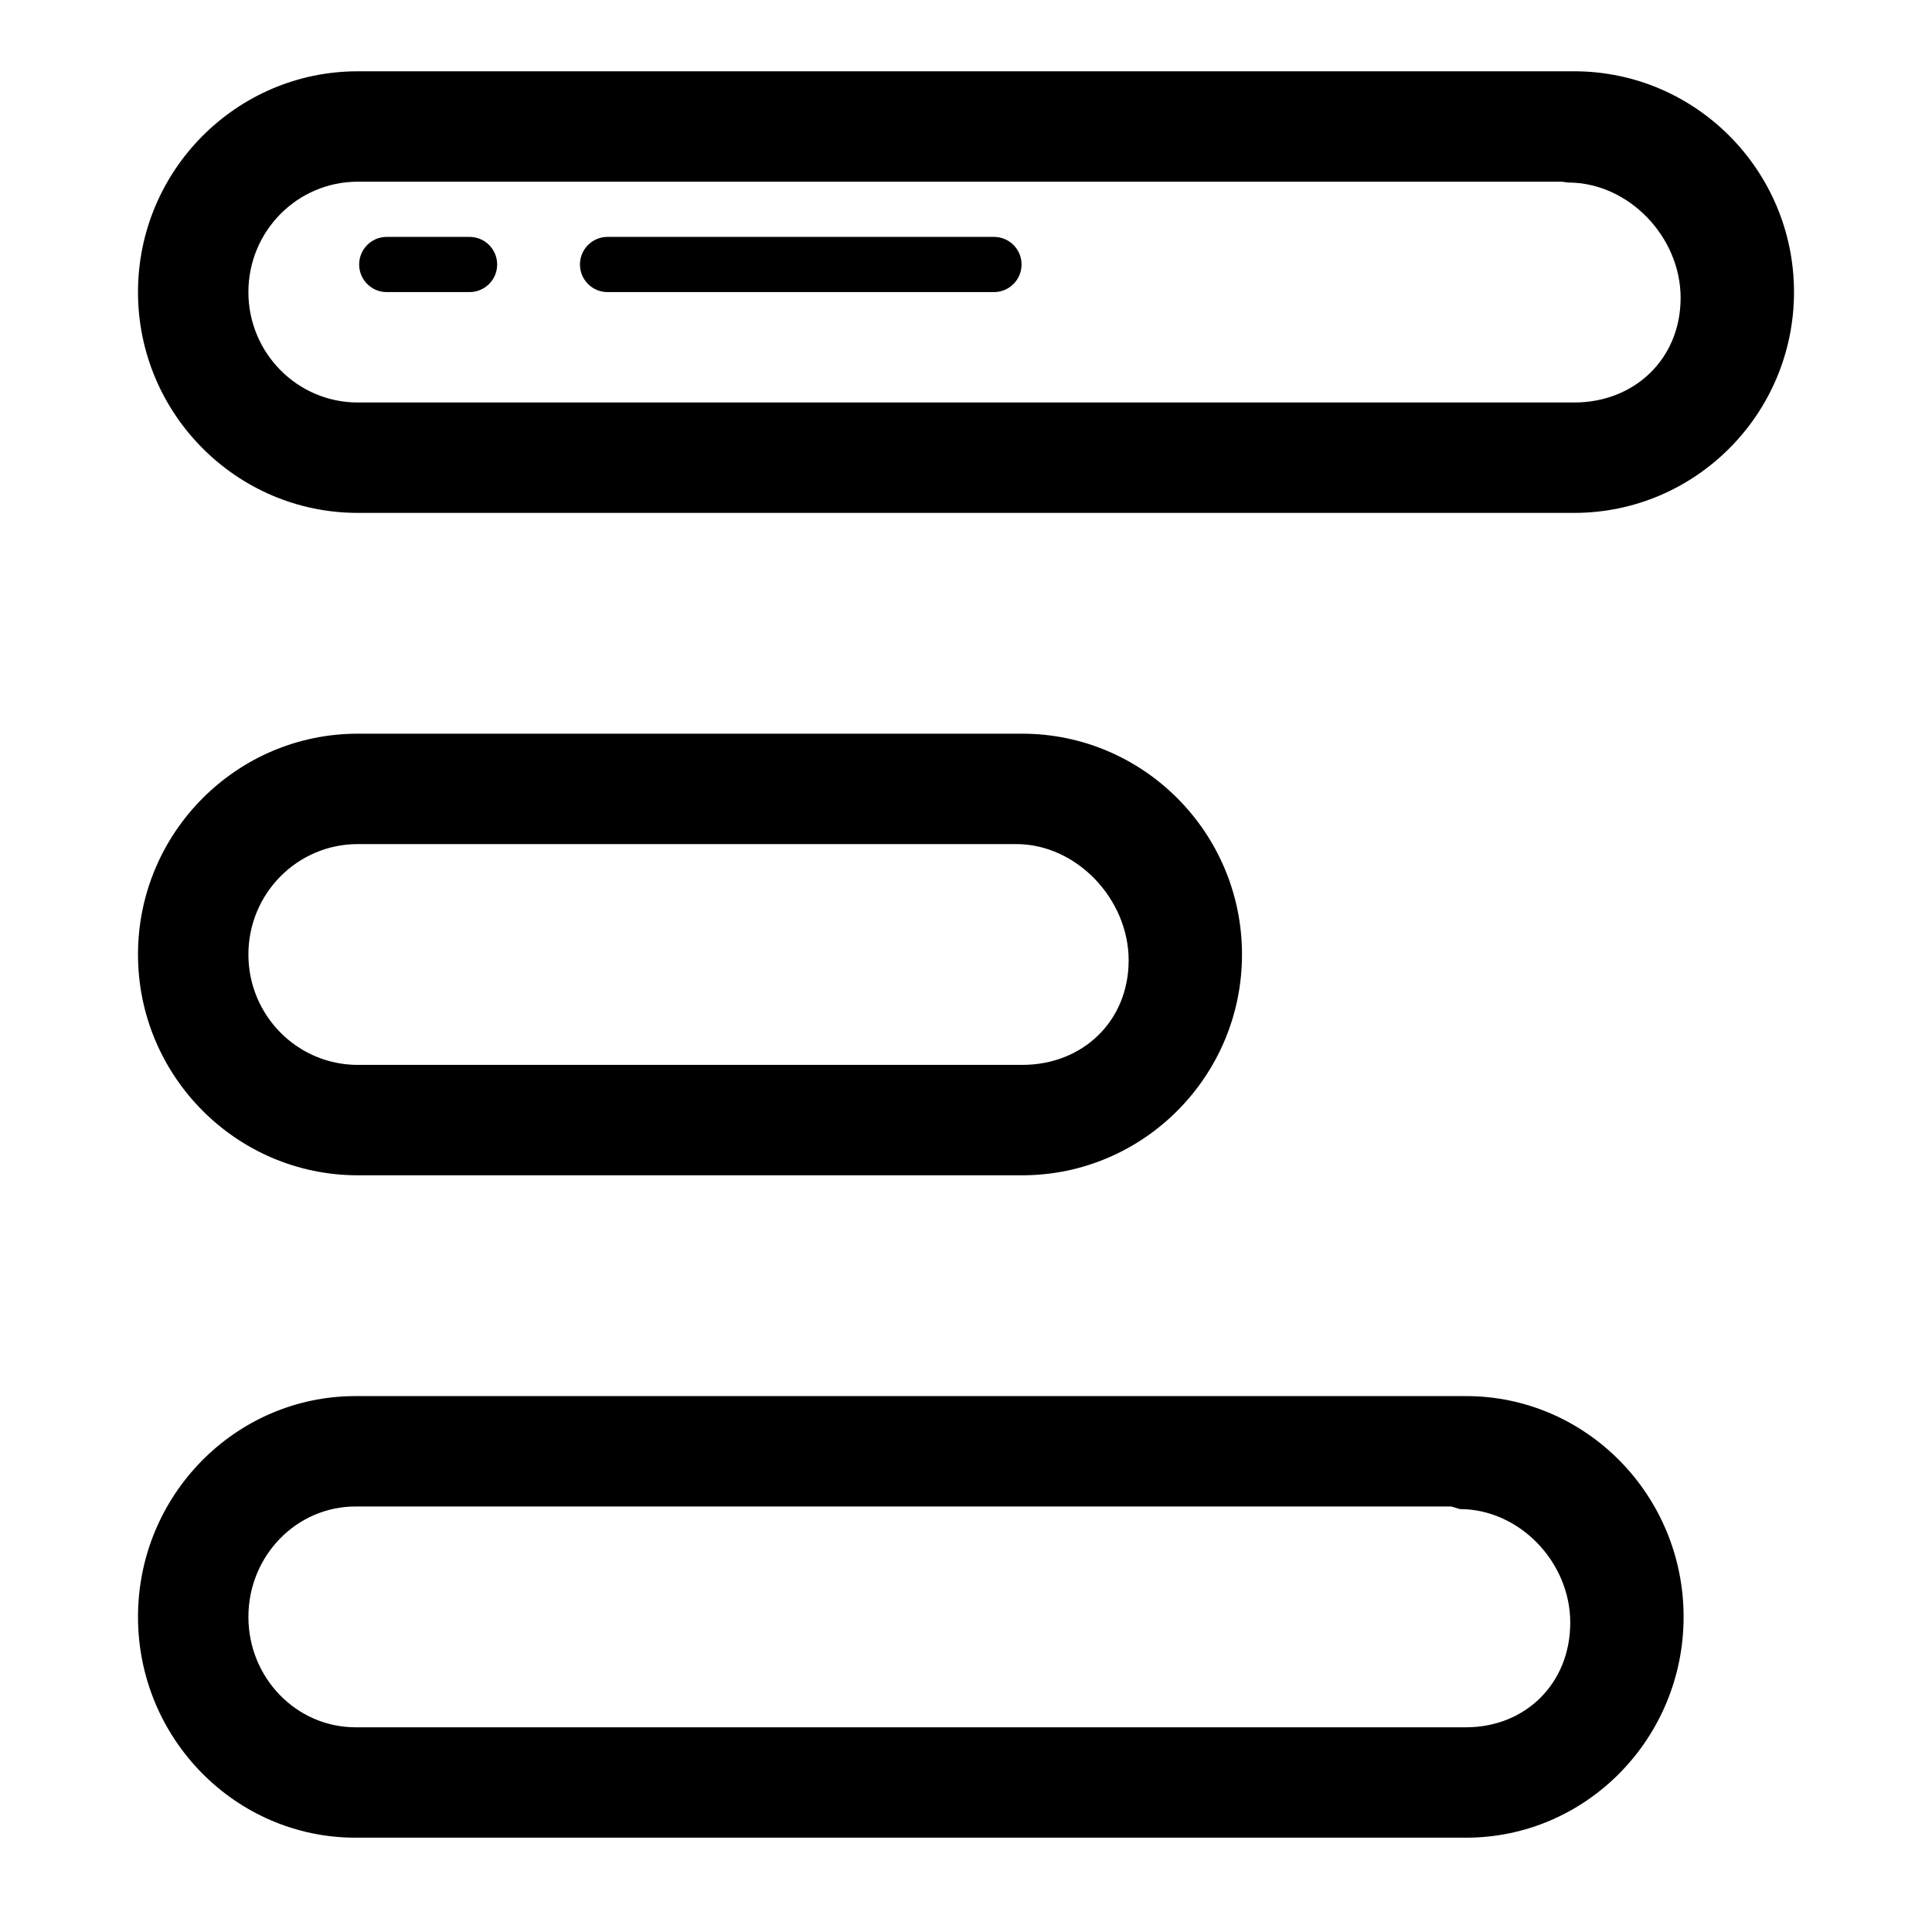
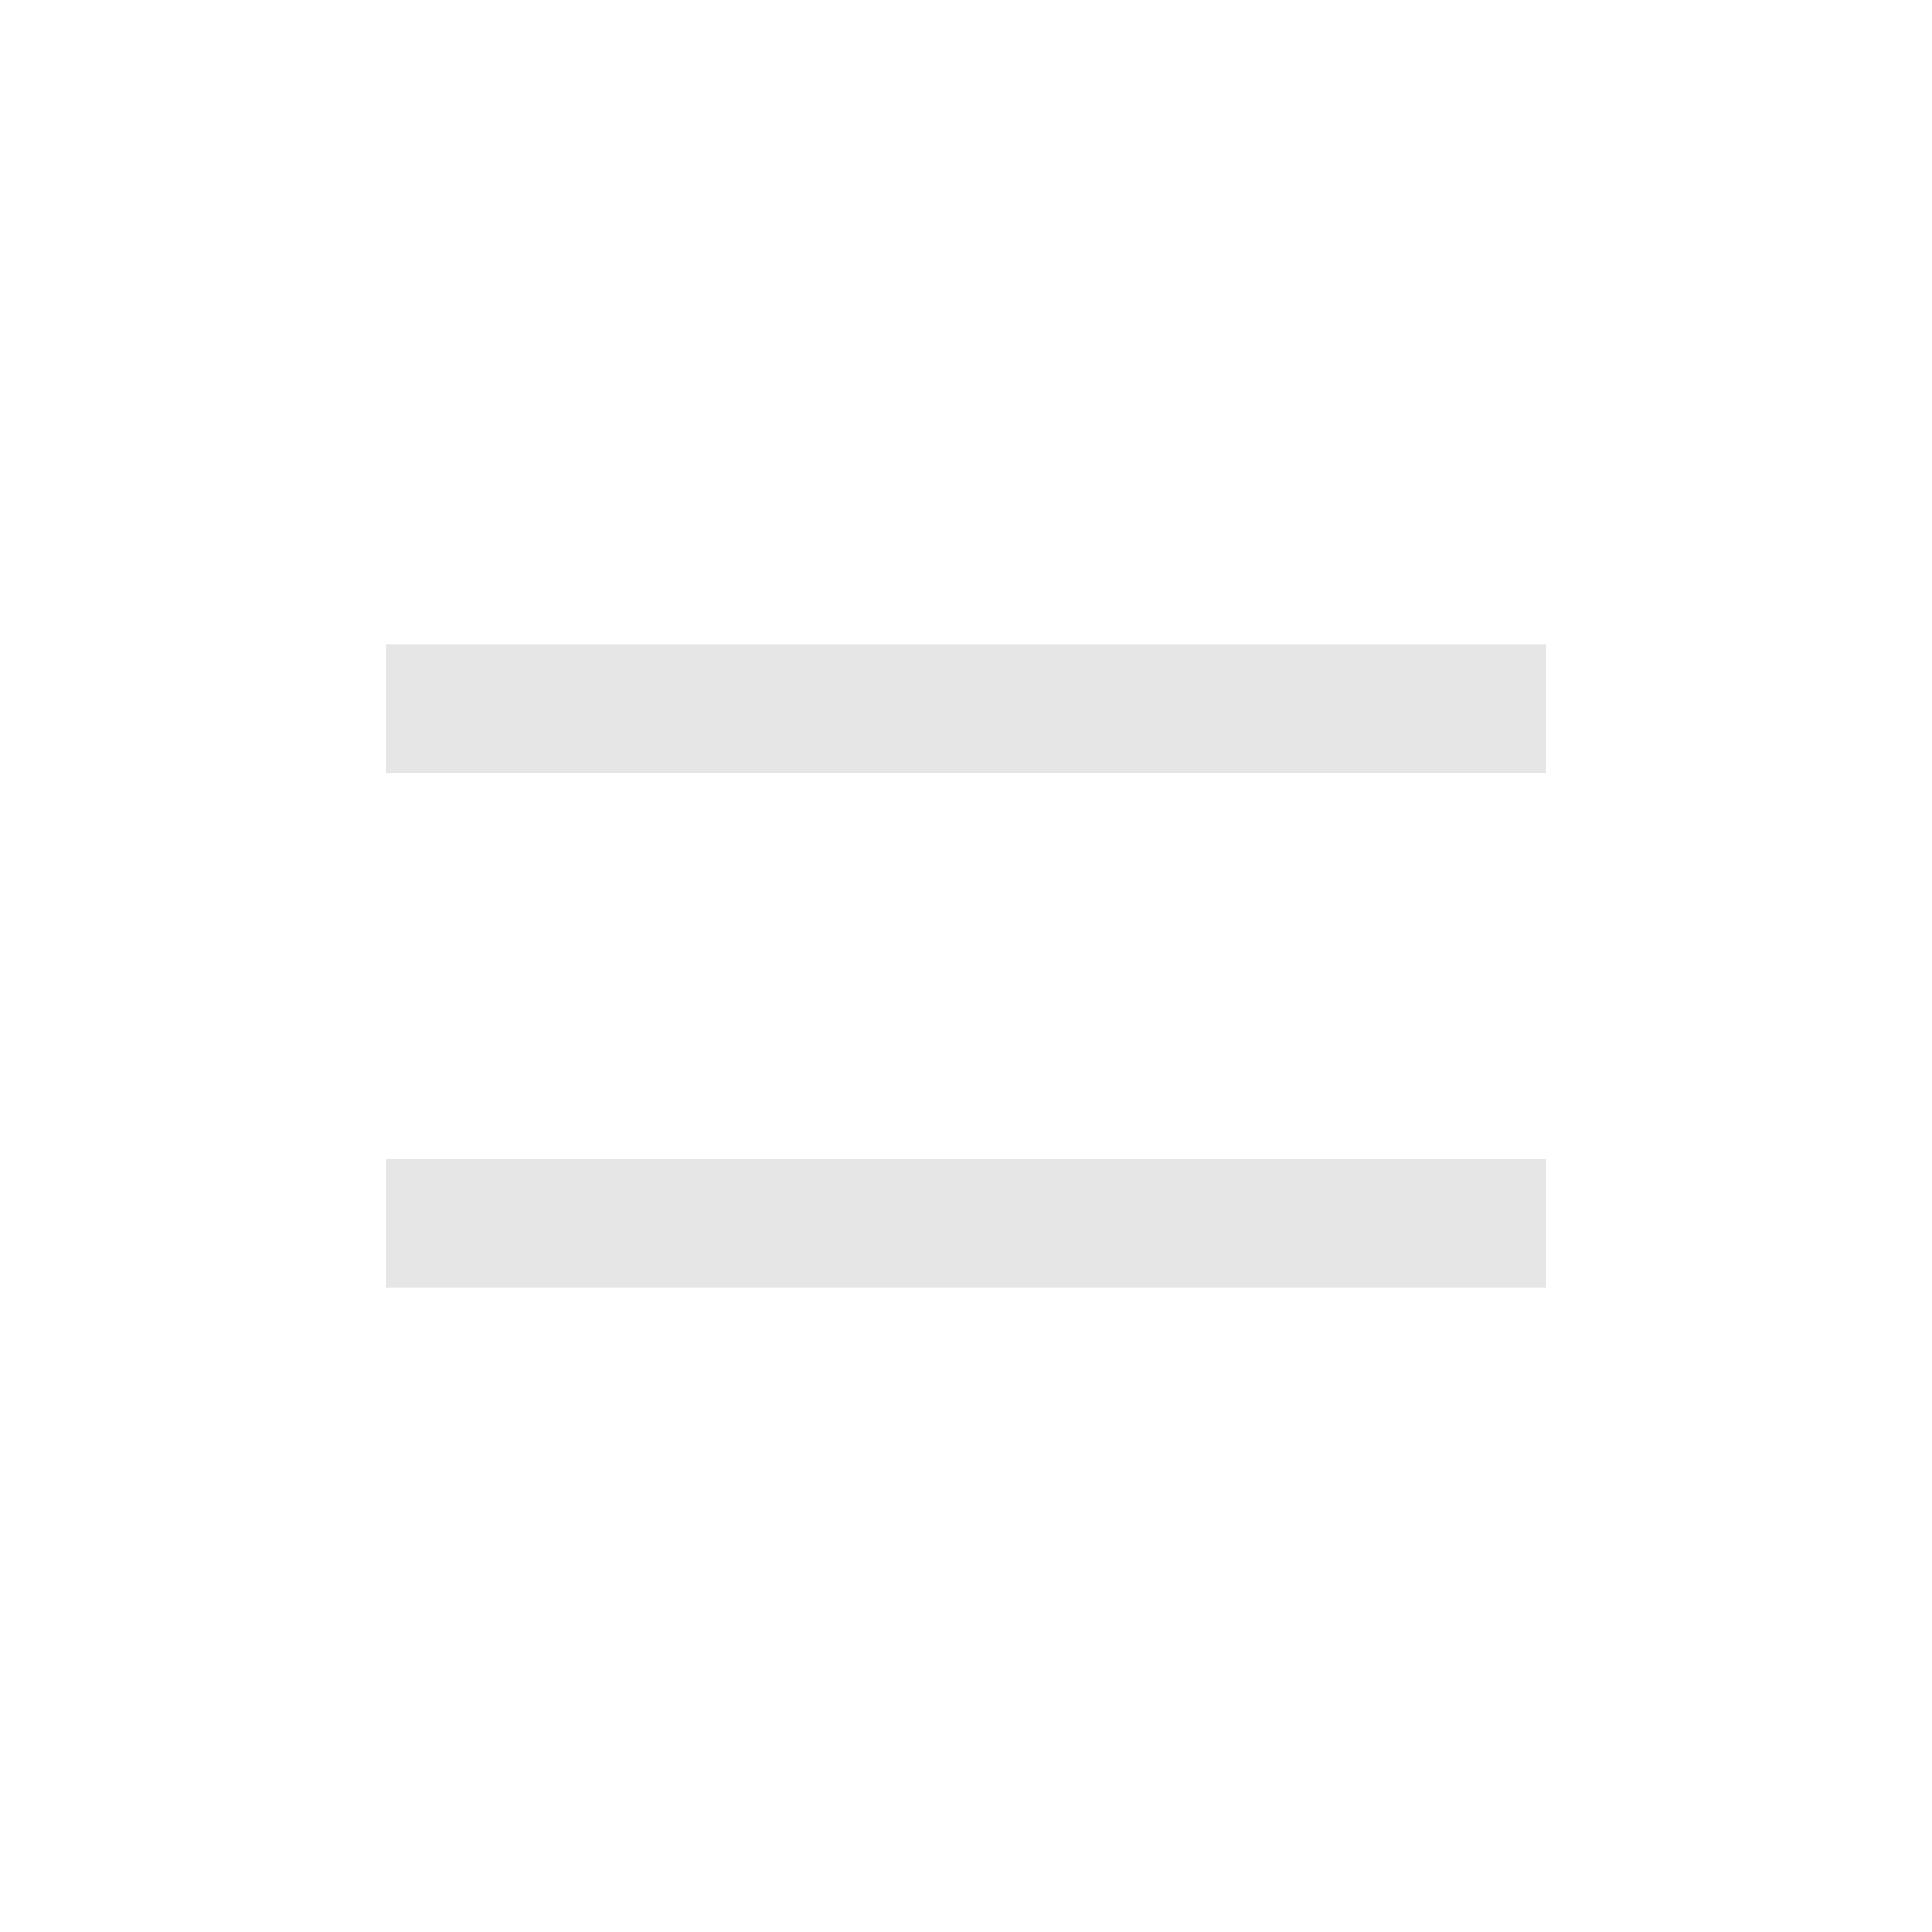
- <svg xmlns="http://www.w3.org/2000/svg" version="1.1" id="Layer_1" x="0px" y="0px" width="70px" height="70px" viewBox="0 0 70 70" enable-background="new 0 0 70 70" xml:space="preserve">
-   <g>
-     <path d="M56.821,6.614c2.189,0,4.071,1.969,4.071,4.178c0,2.208-1.666,3.791-3.855,3.791H12.963c-2.188,0-3.963-1.792-3.963-4   c0-2.209,1.774-4,3.963-4h43.62 M57.037,2.583H12.963c-4.391,0-7.963,3.589-7.963,8s3.572,8,7.963,8h44.074   c4.391,0,7.963-3.589,7.963-8S61.428,2.583,57.037,2.583L57.037,2.583z" />
-     <path d="M52.896,54.677c2.143,0,3.997,1.906,3.997,4.115c0,2.208-1.631,3.791-3.773,3.791H12.882c-2.144,0-3.882-1.792-3.882-4   c0-2.209,1.738-4,3.882-4h39.701 M53.119,50.583H12.882c-4.346,0-7.882,3.589-7.882,8s3.536,8,7.882,8h40.237   c4.346,0,7.881-3.589,7.881-8S57.465,50.583,53.119,50.583L53.119,50.583z" />
-     <path d="M36.823,30.583c2.19,0,4.07,2,4.07,4.209c0,2.208-1.666,3.791-3.855,3.791H12.963c-2.188,0-3.963-1.792-3.963-4   c0-2.209,1.774-4,3.963-4h23.62 M37.037,26.583H12.963c-4.391,0-7.963,3.589-7.963,8s3.572,8,7.963,8h24.074   c4.391,0,7.963-3.589,7.963-8S41.428,26.583,37.037,26.583L37.037,26.583z" />
-     <g>
-       <path d="M17.013,10.583h-3c-0.553,0-1-0.447-1-1s0.447-1,1-1h3c0.552,0,1,0.447,1,1S17.564,10.583,17.013,10.583z" />
-     </g>
-     <g>
-       <path d="M36.013,10.583h-14c-0.553,0-1-0.447-1-1s0.447-1,1-1h14c0.552,0,1,0.447,1,1S36.564,10.583,36.013,10.583z" />
-     </g>
-   </g>
+ <svg xmlns="http://www.w3.org/2000/svg" t="1565435579796" class="icon" viewBox="0 0 1024 1024" version="1.1" p-id="9414" width="32" height="32">
+   <defs>
+     <style type="text/css" />
+   </defs>
+   <path d="M204.8 341.333h614.4v68.267H204.8v-68.267z m0 273.067h614.4v68.267H204.8v-68.267z" p-id="9415" fill="#e6e6e6" />
</svg>
